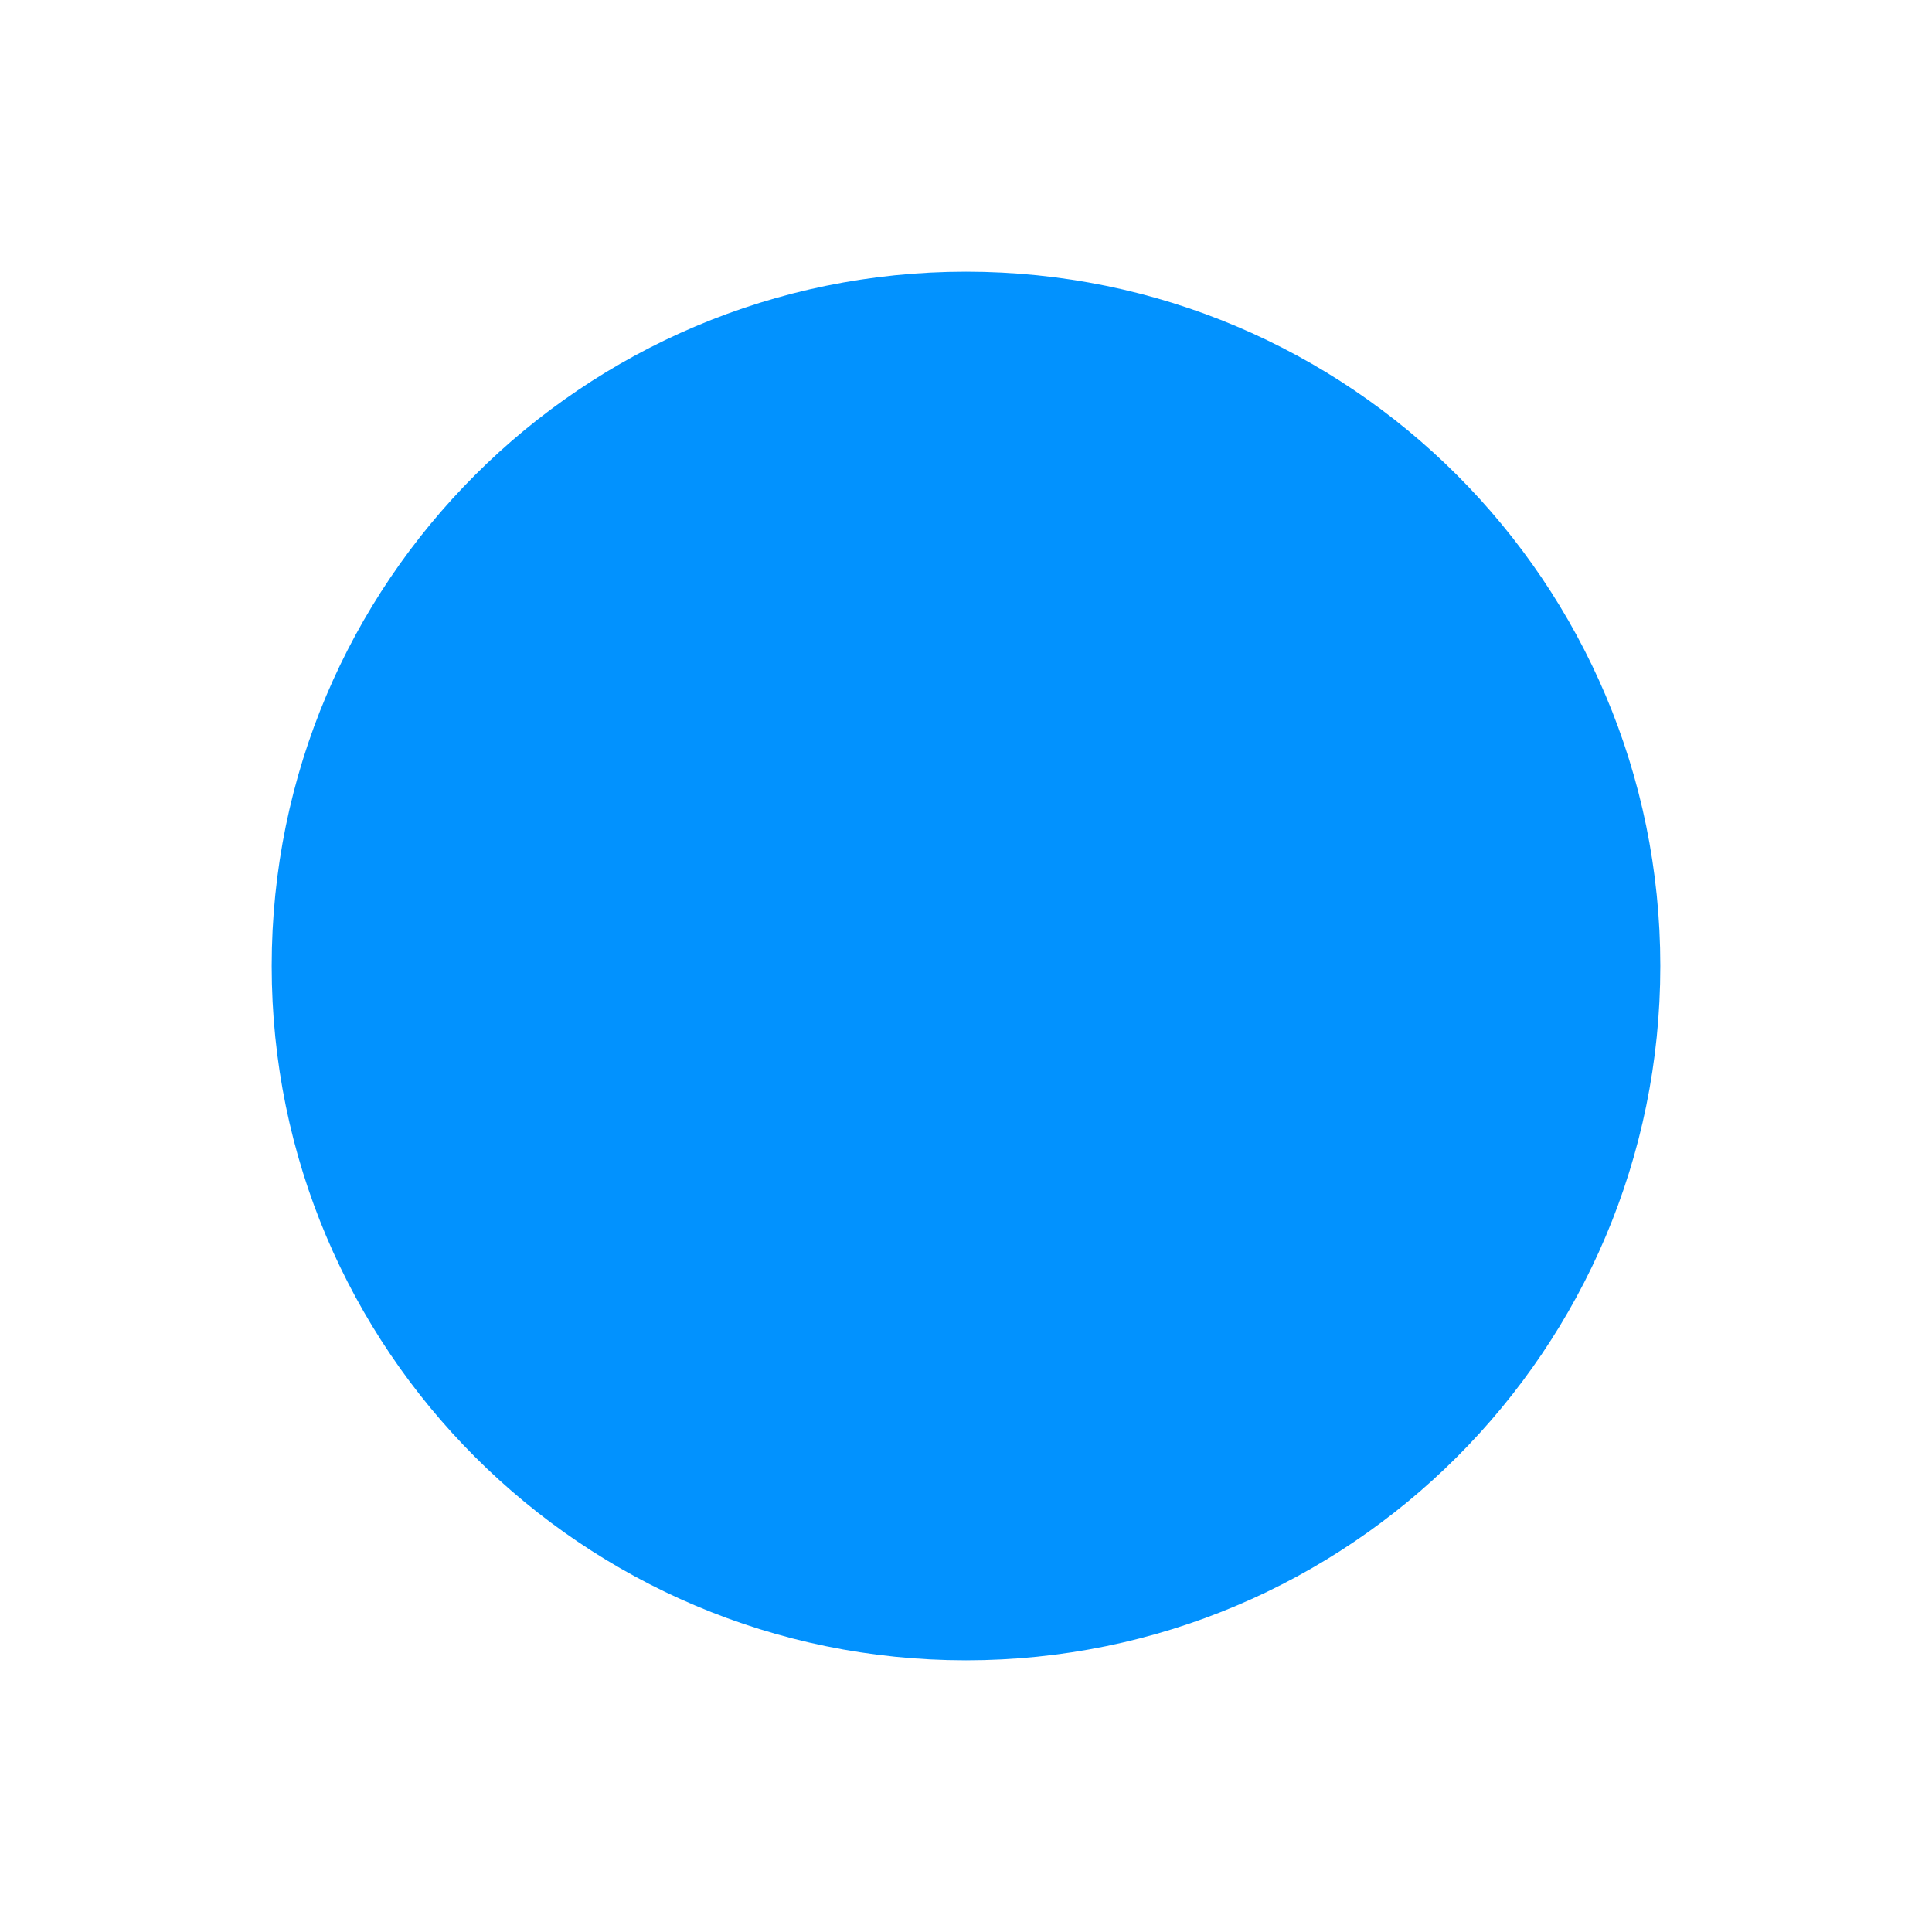
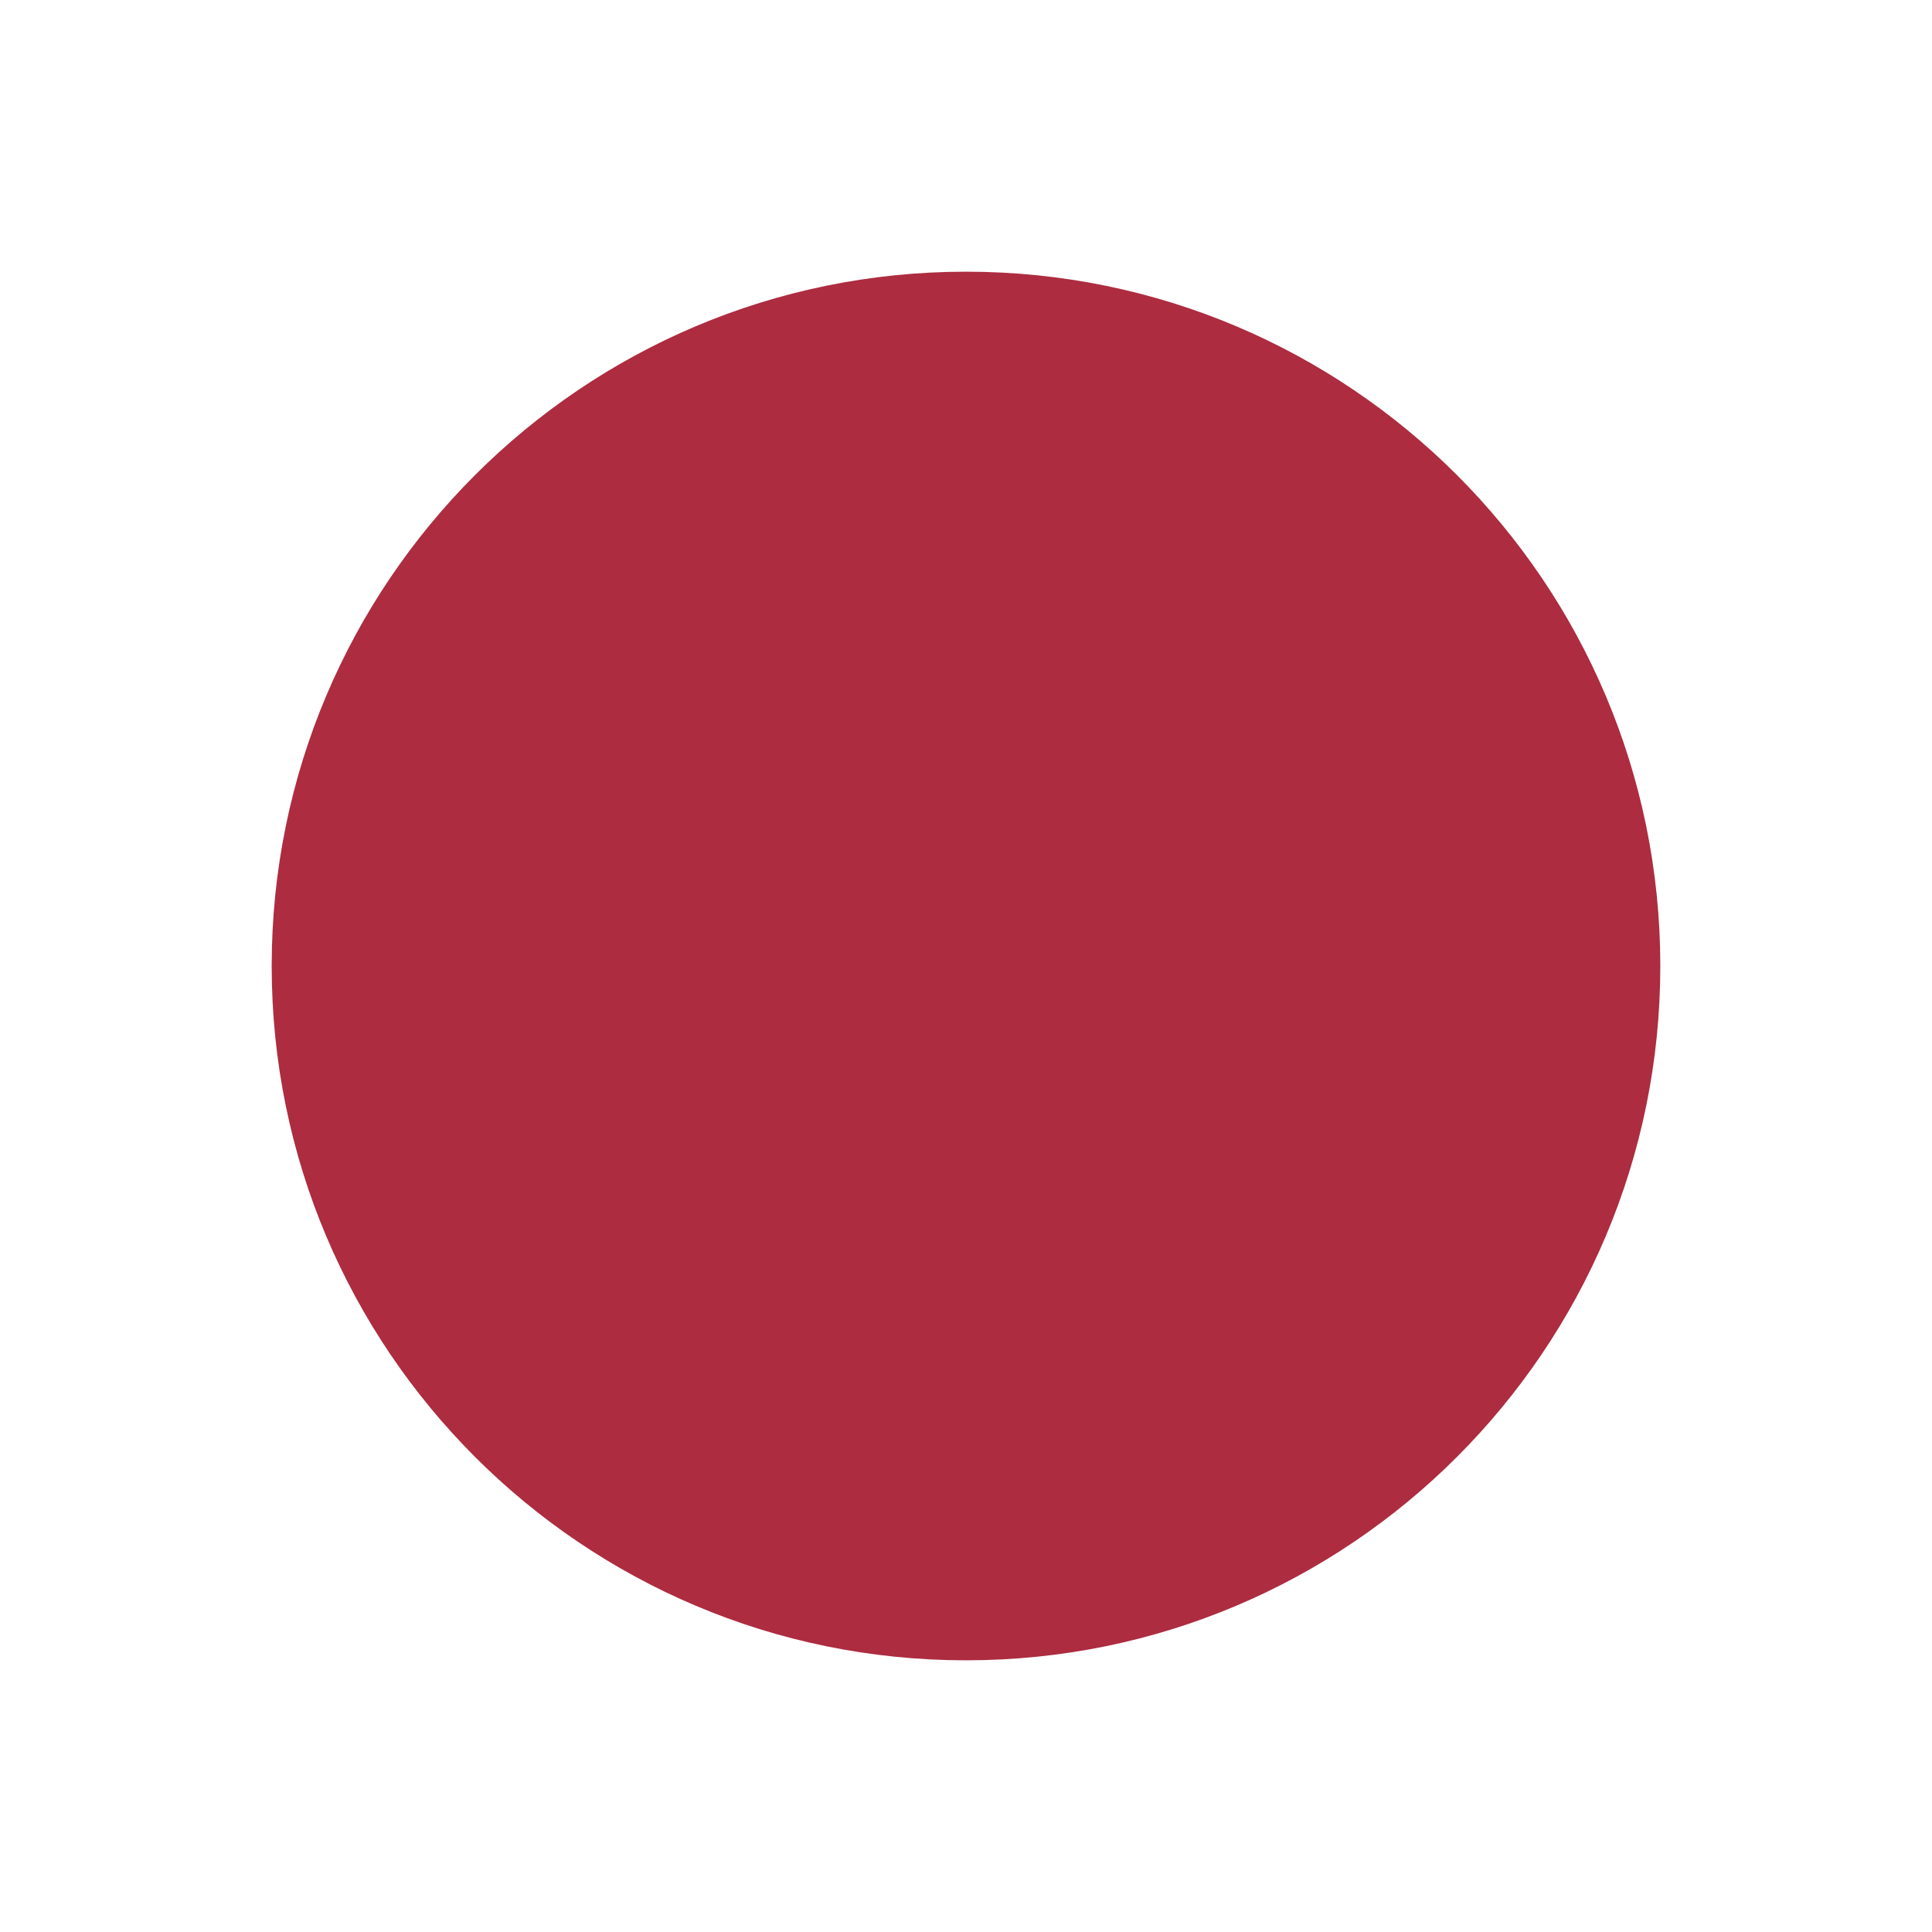
- <svg xmlns="http://www.w3.org/2000/svg" viewBox="0 0 16 16" fill="#0292FE" class="bi bi-circle-fill">
+ <svg xmlns="http://www.w3.org/2000/svg" viewBox="0 0 16 16" fill="#ad2c40" class="bi bi-circle-fill">
  <g id="SVGRepo_bgCarrier" stroke-width="0" />
  <g id="SVGRepo_tracerCarrier" stroke-linecap="round" stroke-linejoin="round" />
  <g id="SVGRepo_iconCarrier">
    <circle cx="8" cy="8" r="5.75" />
  </g>
</svg>
